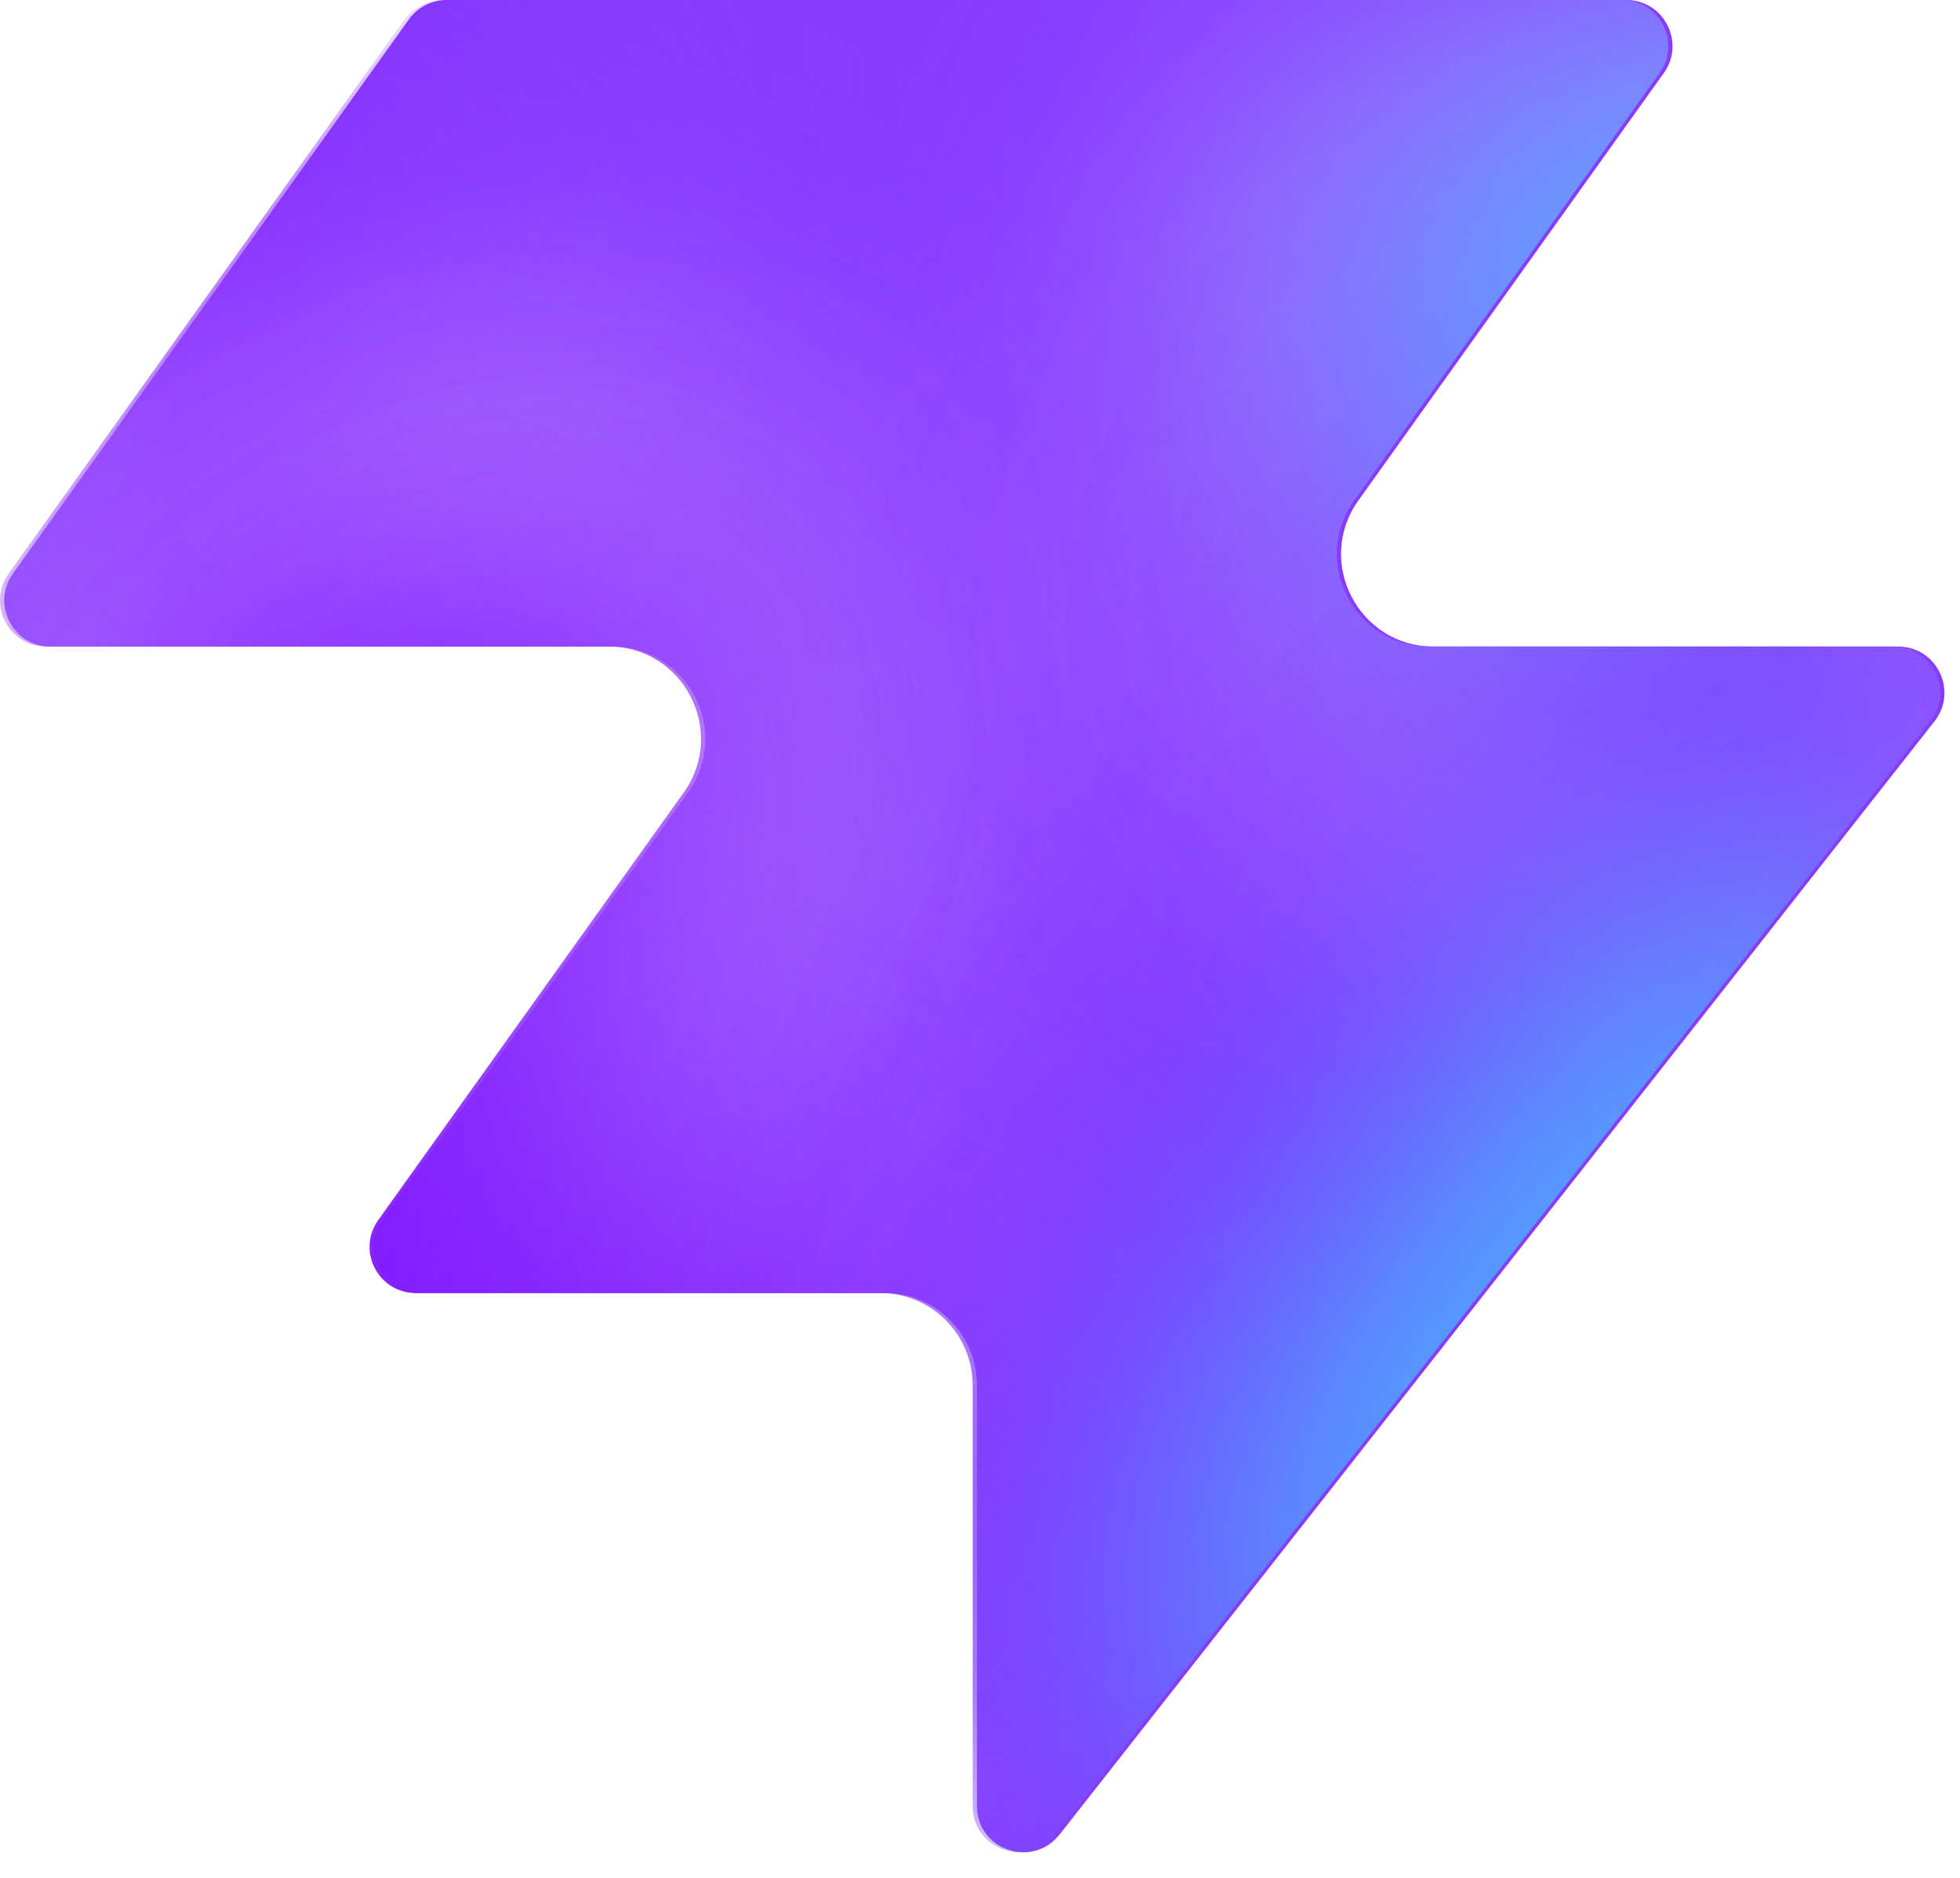
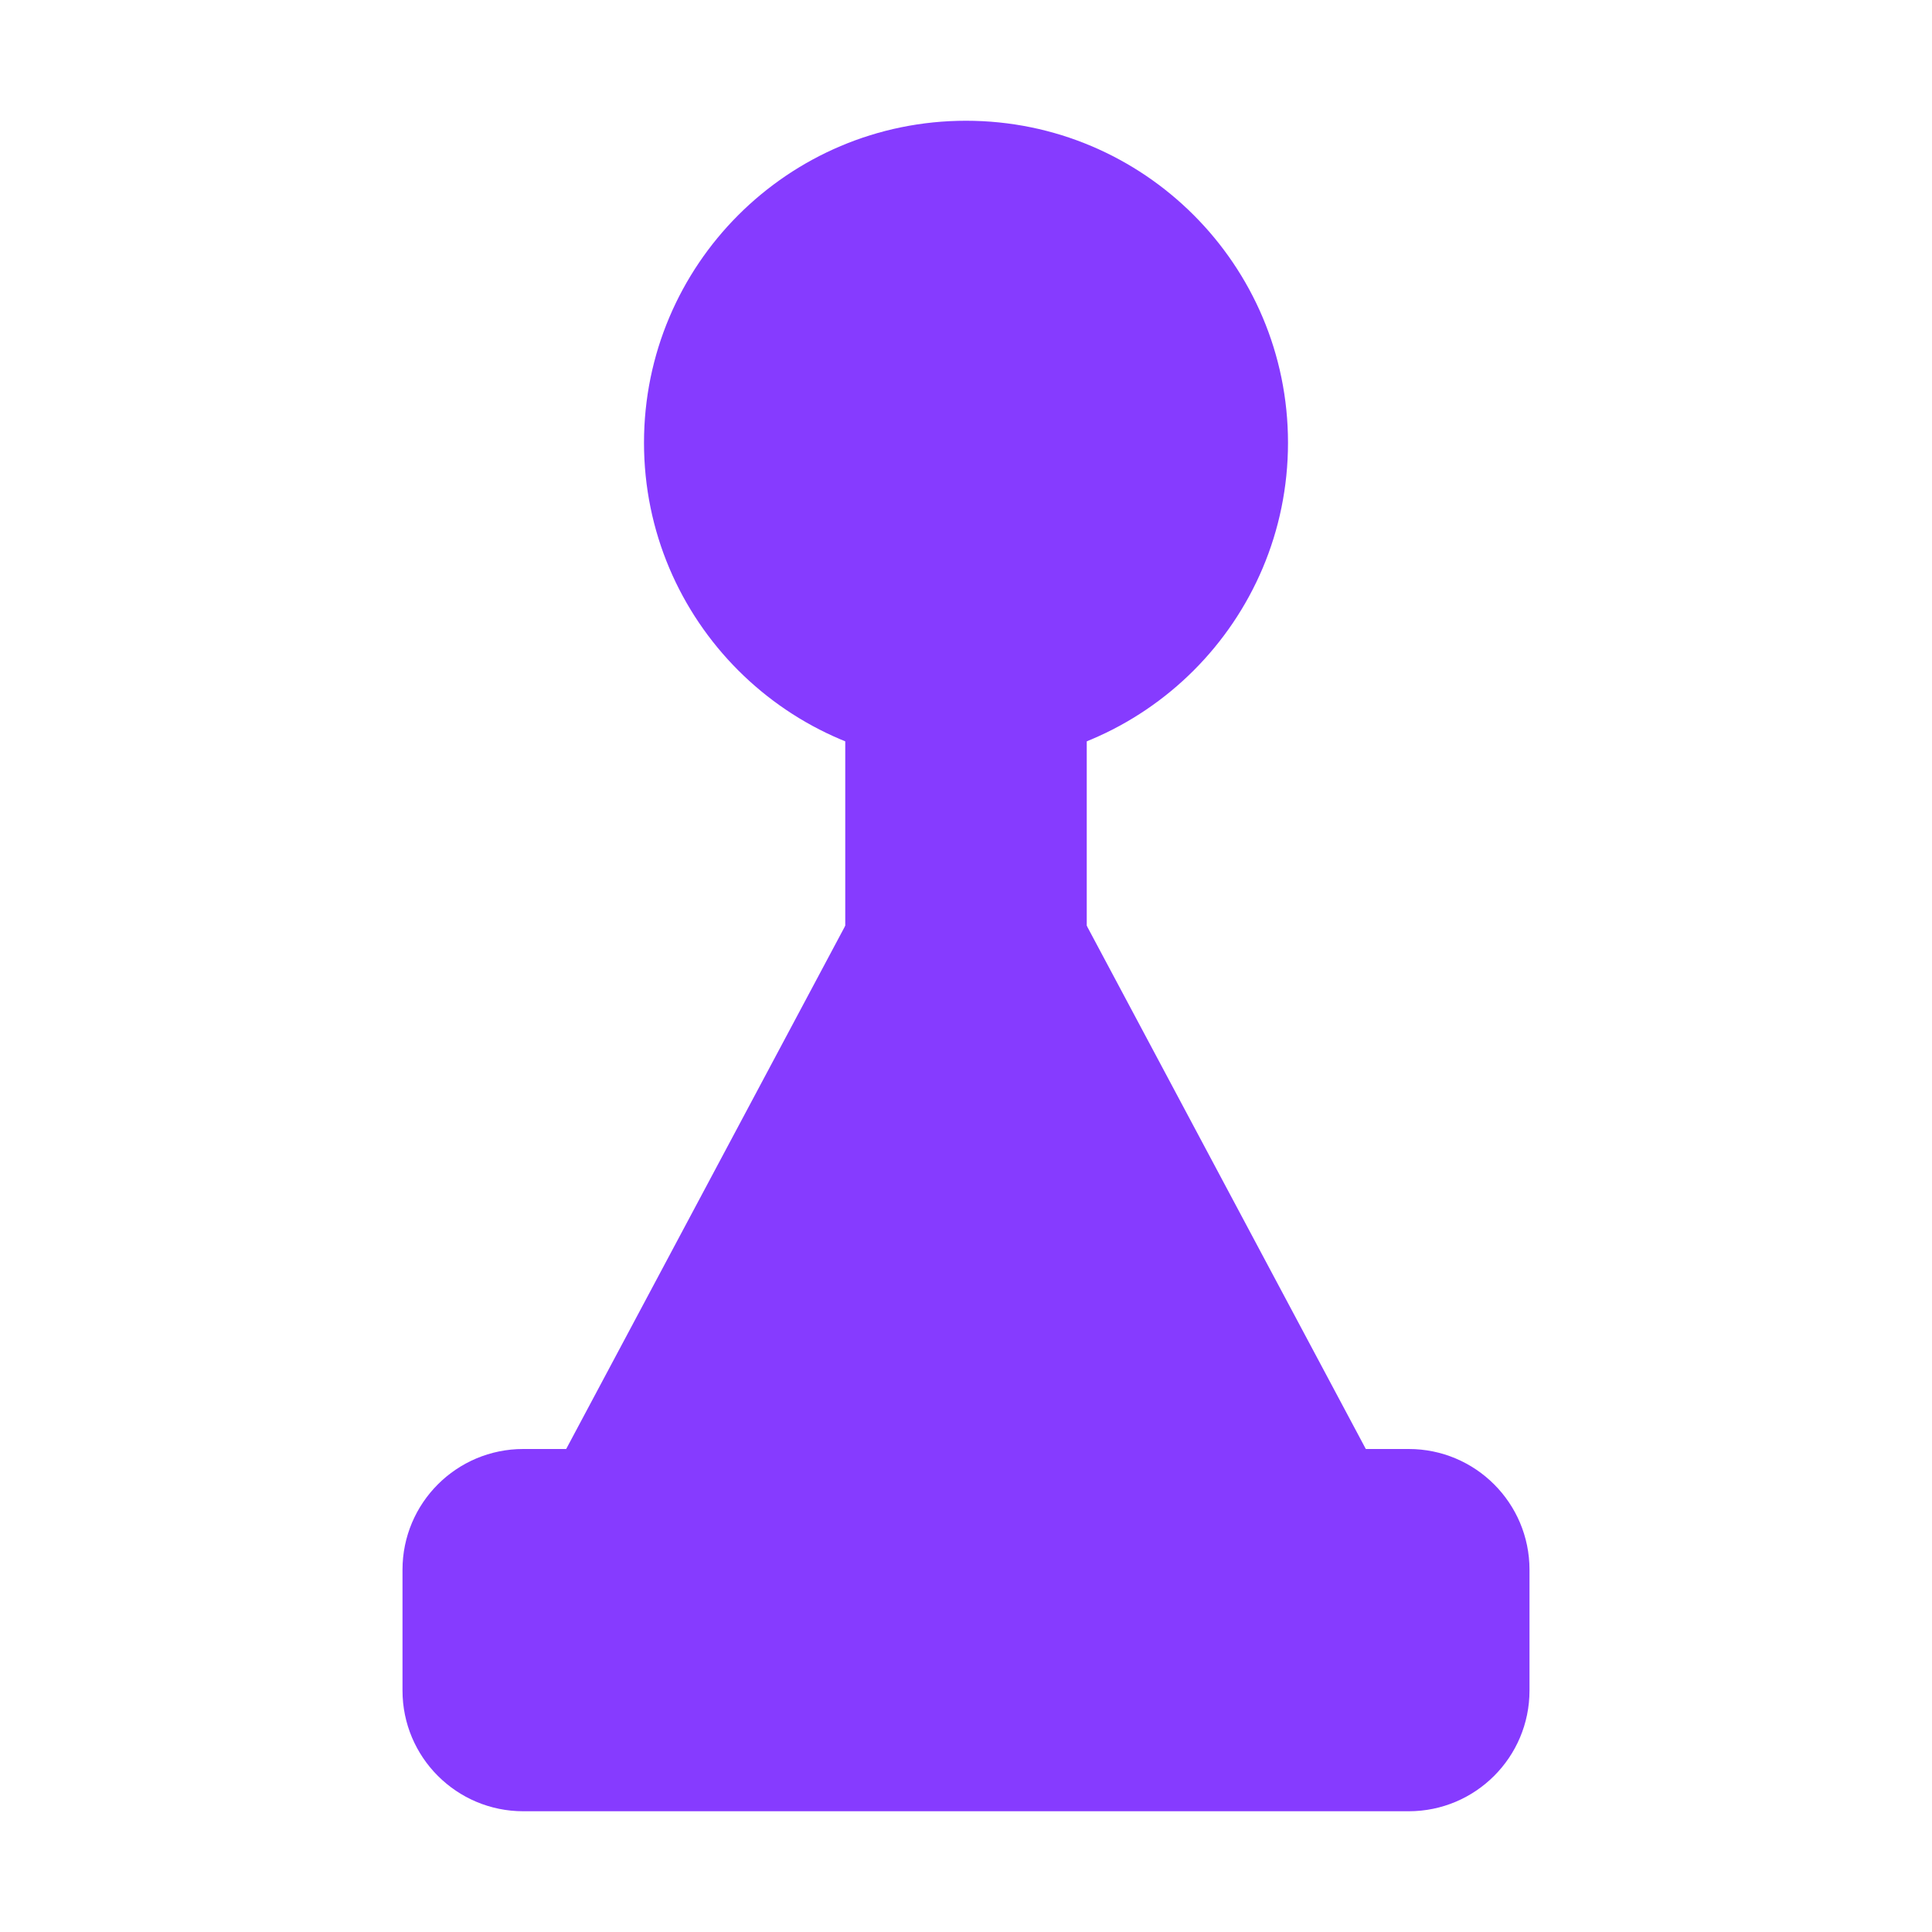
- <svg xmlns="http://www.w3.org/2000/svg" width="48" height="46" fill="none" viewBox="0 0 48 46">
-   <path fill="#863bff" d="M25.946 44.938c-.664.845-2.021.375-2.021-.698V33.937a2.26 2.26 0 0 0-2.262-2.262H10.287c-.92 0-1.456-1.04-.92-1.788l7.48-10.471c1.07-1.497 0-3.578-1.842-3.578H1.237c-.92 0-1.456-1.04-.92-1.788L10.013.474c.214-.297.556-.474.92-.474h28.894c.92 0 1.456 1.04.92 1.788l-7.48 10.471c-1.07 1.498 0 3.579 1.842 3.579h11.377c.943 0 1.473 1.088.89 1.83L25.947 44.94z" style="fill:#863bff;fill:color(display-p3 .525 .23 1);fill-opacity:1" />
-   <mask id="a" width="48" height="46" x="0" y="0" maskUnits="userSpaceOnUse" style="mask-type:alpha">
-     <path fill="#000" d="M25.842 44.938c-.664.844-2.021.375-2.021-.698V33.937a2.26 2.26 0 0 0-2.262-2.262H10.183c-.92 0-1.456-1.04-.92-1.788l7.48-10.471c1.07-1.498 0-3.579-1.842-3.579H1.133c-.92 0-1.456-1.04-.92-1.787L9.91.473c.214-.297.556-.474.92-.474h28.894c.92 0 1.456 1.04.92 1.788l-7.48 10.471c-1.07 1.498 0 3.578 1.842 3.578h11.377c.943 0 1.473 1.088.89 1.832L25.843 44.94z" style="fill:#000;fill-opacity:1" />
-   </mask>
-   <g mask="url(#a)">
-     <g filter="url(#b)">
-       <ellipse cx="5.508" cy="14.704" fill="#ede6ff" rx="5.508" ry="14.704" style="fill:#ede6ff;fill:color(display-p3 .927 .903 1);fill-opacity:1" transform="matrix(.00324 1 1 -.00324 -4.47 31.516)" />
-     </g>
-     <g filter="url(#c)">
-       <ellipse cx="10.399" cy="29.851" fill="#ede6ff" rx="10.399" ry="29.851" style="fill:#ede6ff;fill:color(display-p3 .927 .903 1);fill-opacity:1" transform="matrix(.00324 1 1 -.00324 -39.328 7.883)" />
-     </g>
-     <g filter="url(#d)">
-       <ellipse cx="5.508" cy="30.487" fill="#7e14ff" rx="5.508" ry="30.487" style="fill:#7e14ff;fill:color(display-p3 .492 .077 1);fill-opacity:1" transform="rotate(89.814 -25.913 -14.639)scale(1 -1)" />
-     </g>
-     <g filter="url(#e)">
-       <ellipse cx="5.508" cy="30.599" fill="#7e14ff" rx="5.508" ry="30.599" style="fill:#7e14ff;fill:color(display-p3 .492 .077 1);fill-opacity:1" transform="rotate(89.814 -32.644 -3.334)scale(1 -1)" />
-     </g>
-     <g filter="url(#f)">
-       <ellipse cx="5.508" cy="30.599" fill="#7e14ff" rx="5.508" ry="30.599" style="fill:#7e14ff;fill:color(display-p3 .492 .077 1);fill-opacity:1" transform="matrix(.00324 1 1 -.00324 -34.34 30.47)" />
-     </g>
-     <g filter="url(#g)">
-       <ellipse cx="14.072" cy="22.078" fill="#ede6ff" rx="14.072" ry="22.078" style="fill:#ede6ff;fill:color(display-p3 .927 .903 1);fill-opacity:1" transform="rotate(93.35 24.506 48.493)scale(-1 1)" />
-     </g>
-     <g filter="url(#h)">
-       <ellipse cx="3.47" cy="21.501" fill="#7e14ff" rx="3.47" ry="21.501" style="fill:#7e14ff;fill:color(display-p3 .492 .077 1);fill-opacity:1" transform="rotate(89.009 28.708 47.59)scale(-1 1)" />
-     </g>
-     <g filter="url(#i)">
-       <ellipse cx="3.47" cy="21.501" fill="#7e14ff" rx="3.47" ry="21.501" style="fill:#7e14ff;fill:color(display-p3 .492 .077 1);fill-opacity:1" transform="rotate(89.009 28.708 47.59)scale(-1 1)" />
-     </g>
-     <g filter="url(#j)">
-       <ellipse cx=".387" cy="8.972" fill="#7e14ff" rx="4.407" ry="29.108" style="fill:#7e14ff;fill:color(display-p3 .492 .077 1);fill-opacity:1" transform="rotate(39.51 .387 8.972)" />
-     </g>
-     <g filter="url(#k)">
-       <ellipse cx="47.523" cy="-6.092" fill="#7e14ff" rx="4.407" ry="29.108" style="fill:#7e14ff;fill:color(display-p3 .492 .077 1);fill-opacity:1" transform="rotate(37.892 47.523 -6.092)" />
-     </g>
-     <g filter="url(#l)">
-       <ellipse cx="41.412" cy="6.333" fill="#47bfff" rx="5.971" ry="9.665" style="fill:#47bfff;fill:color(display-p3 .28 .748 1);fill-opacity:1" transform="rotate(37.892 41.412 6.333)" />
-     </g>
-     <g filter="url(#m)">
-       <ellipse cx="-1.879" cy="38.332" fill="#7e14ff" rx="4.407" ry="29.108" style="fill:#7e14ff;fill:color(display-p3 .492 .077 1);fill-opacity:1" transform="rotate(37.892 -1.88 38.332)" />
-     </g>
-     <g filter="url(#n)">
-       <ellipse cx="-1.879" cy="38.332" fill="#7e14ff" rx="4.407" ry="29.108" style="fill:#7e14ff;fill:color(display-p3 .492 .077 1);fill-opacity:1" transform="rotate(37.892 -1.88 38.332)" />
-     </g>
-     <g filter="url(#o)">
-       <ellipse cx="35.651" cy="29.907" fill="#7e14ff" rx="4.407" ry="29.108" style="fill:#7e14ff;fill:color(display-p3 .492 .077 1);fill-opacity:1" transform="rotate(37.892 35.651 29.907)" />
-     </g>
-     <g filter="url(#p)">
-       <ellipse cx="38.418" cy="32.4" fill="#47bfff" rx="5.971" ry="15.297" style="fill:#47bfff;fill:color(display-p3 .28 .748 1);fill-opacity:1" transform="rotate(37.892 38.418 32.4)" />
-     </g>
-   </g>
-   <defs>
-     <filter id="b" width="60.045" height="41.654" x="-19.77" y="16.149" color-interpolation-filters="sRGB" filterUnits="userSpaceOnUse">
-       <feFlood flood-opacity="0" result="BackgroundImageFix" />
-       <feBlend in="SourceGraphic" in2="BackgroundImageFix" result="shape" />
-       <feGaussianBlur result="effect1_foregroundBlur_2002_17158" stdDeviation="7.659" />
-     </filter>
-     <filter id="c" width="90.34" height="51.437" x="-54.613" y="-7.533" color-interpolation-filters="sRGB" filterUnits="userSpaceOnUse">
-       <feFlood flood-opacity="0" result="BackgroundImageFix" />
-       <feBlend in="SourceGraphic" in2="BackgroundImageFix" result="shape" />
-       <feGaussianBlur result="effect1_foregroundBlur_2002_17158" stdDeviation="7.659" />
-     </filter>
-     <filter id="d" width="79.355" height="29.4" x="-49.64" y="2.03" color-interpolation-filters="sRGB" filterUnits="userSpaceOnUse">
-       <feFlood flood-opacity="0" result="BackgroundImageFix" />
-       <feBlend in="SourceGraphic" in2="BackgroundImageFix" result="shape" />
-       <feGaussianBlur result="effect1_foregroundBlur_2002_17158" stdDeviation="4.596" />
-     </filter>
-     <filter id="e" width="79.579" height="29.4" x="-45.045" y="20.029" color-interpolation-filters="sRGB" filterUnits="userSpaceOnUse">
-       <feFlood flood-opacity="0" result="BackgroundImageFix" />
-       <feBlend in="SourceGraphic" in2="BackgroundImageFix" result="shape" />
-       <feGaussianBlur result="effect1_foregroundBlur_2002_17158" stdDeviation="4.596" />
-     </filter>
-     <filter id="f" width="79.579" height="29.4" x="-43.513" y="21.178" color-interpolation-filters="sRGB" filterUnits="userSpaceOnUse">
-       <feFlood flood-opacity="0" result="BackgroundImageFix" />
-       <feBlend in="SourceGraphic" in2="BackgroundImageFix" result="shape" />
-       <feGaussianBlur result="effect1_foregroundBlur_2002_17158" stdDeviation="4.596" />
-     </filter>
-     <filter id="g" width="74.749" height="58.852" x="15.756" y="-17.901" color-interpolation-filters="sRGB" filterUnits="userSpaceOnUse">
-       <feFlood flood-opacity="0" result="BackgroundImageFix" />
-       <feBlend in="SourceGraphic" in2="BackgroundImageFix" result="shape" />
-       <feGaussianBlur result="effect1_foregroundBlur_2002_17158" stdDeviation="7.659" />
-     </filter>
-     <filter id="h" width="61.377" height="25.362" x="23.548" y="2.284" color-interpolation-filters="sRGB" filterUnits="userSpaceOnUse">
-       <feFlood flood-opacity="0" result="BackgroundImageFix" />
-       <feBlend in="SourceGraphic" in2="BackgroundImageFix" result="shape" />
-       <feGaussianBlur result="effect1_foregroundBlur_2002_17158" stdDeviation="4.596" />
-     </filter>
-     <filter id="i" width="61.377" height="25.362" x="23.548" y="2.284" color-interpolation-filters="sRGB" filterUnits="userSpaceOnUse">
-       <feFlood flood-opacity="0" result="BackgroundImageFix" />
-       <feBlend in="SourceGraphic" in2="BackgroundImageFix" result="shape" />
-       <feGaussianBlur result="effect1_foregroundBlur_2002_17158" stdDeviation="4.596" />
-     </filter>
-     <filter id="j" width="56.045" height="63.649" x="-27.636" y="-22.853" color-interpolation-filters="sRGB" filterUnits="userSpaceOnUse">
-       <feFlood flood-opacity="0" result="BackgroundImageFix" />
-       <feBlend in="SourceGraphic" in2="BackgroundImageFix" result="shape" />
-       <feGaussianBlur result="effect1_foregroundBlur_2002_17158" stdDeviation="4.596" />
-     </filter>
-     <filter id="k" width="54.814" height="64.646" x="20.116" y="-38.415" color-interpolation-filters="sRGB" filterUnits="userSpaceOnUse">
-       <feFlood flood-opacity="0" result="BackgroundImageFix" />
-       <feBlend in="SourceGraphic" in2="BackgroundImageFix" result="shape" />
-       <feGaussianBlur result="effect1_foregroundBlur_2002_17158" stdDeviation="4.596" />
-     </filter>
-     <filter id="l" width="33.541" height="35.313" x="24.641" y="-11.323" color-interpolation-filters="sRGB" filterUnits="userSpaceOnUse">
-       <feFlood flood-opacity="0" result="BackgroundImageFix" />
-       <feBlend in="SourceGraphic" in2="BackgroundImageFix" result="shape" />
-       <feGaussianBlur result="effect1_foregroundBlur_2002_17158" stdDeviation="4.596" />
-     </filter>
-     <filter id="m" width="54.814" height="64.646" x="-29.286" y="6.009" color-interpolation-filters="sRGB" filterUnits="userSpaceOnUse">
-       <feFlood flood-opacity="0" result="BackgroundImageFix" />
-       <feBlend in="SourceGraphic" in2="BackgroundImageFix" result="shape" />
-       <feGaussianBlur result="effect1_foregroundBlur_2002_17158" stdDeviation="4.596" />
-     </filter>
-     <filter id="n" width="54.814" height="64.646" x="-29.286" y="6.009" color-interpolation-filters="sRGB" filterUnits="userSpaceOnUse">
-       <feFlood flood-opacity="0" result="BackgroundImageFix" />
-       <feBlend in="SourceGraphic" in2="BackgroundImageFix" result="shape" />
-       <feGaussianBlur result="effect1_foregroundBlur_2002_17158" stdDeviation="4.596" />
-     </filter>
-     <filter id="o" width="54.814" height="64.646" x="8.244" y="-2.416" color-interpolation-filters="sRGB" filterUnits="userSpaceOnUse">
-       <feFlood flood-opacity="0" result="BackgroundImageFix" />
-       <feBlend in="SourceGraphic" in2="BackgroundImageFix" result="shape" />
-       <feGaussianBlur result="effect1_foregroundBlur_2002_17158" stdDeviation="4.596" />
-     </filter>
-     <filter id="p" width="39.409" height="43.623" x="18.713" y="10.588" color-interpolation-filters="sRGB" filterUnits="userSpaceOnUse">
-       <feFlood flood-opacity="0" result="BackgroundImageFix" />
-       <feBlend in="SourceGraphic" in2="BackgroundImageFix" result="shape" />
-       <feGaussianBlur result="effect1_foregroundBlur_2002_17158" stdDeviation="4.596" />
-     </filter>
-   </defs>
+ <svg xmlns="http://www.w3.org/2000/svg" viewBox="0 0 48 48" width="48" height="48">
+   <circle cx="24" cy="11" r="8" fill="#863bff" />
+   <rect x="21" y="17" width="6" height="7" fill="#863bff" />
+   <polygon points="13,38 21,23 27,23 35,38" fill="#863bff" />
+   <rect x="10" y="36" width="28" height="9" rx="3" fill="#863bff" />
</svg>
